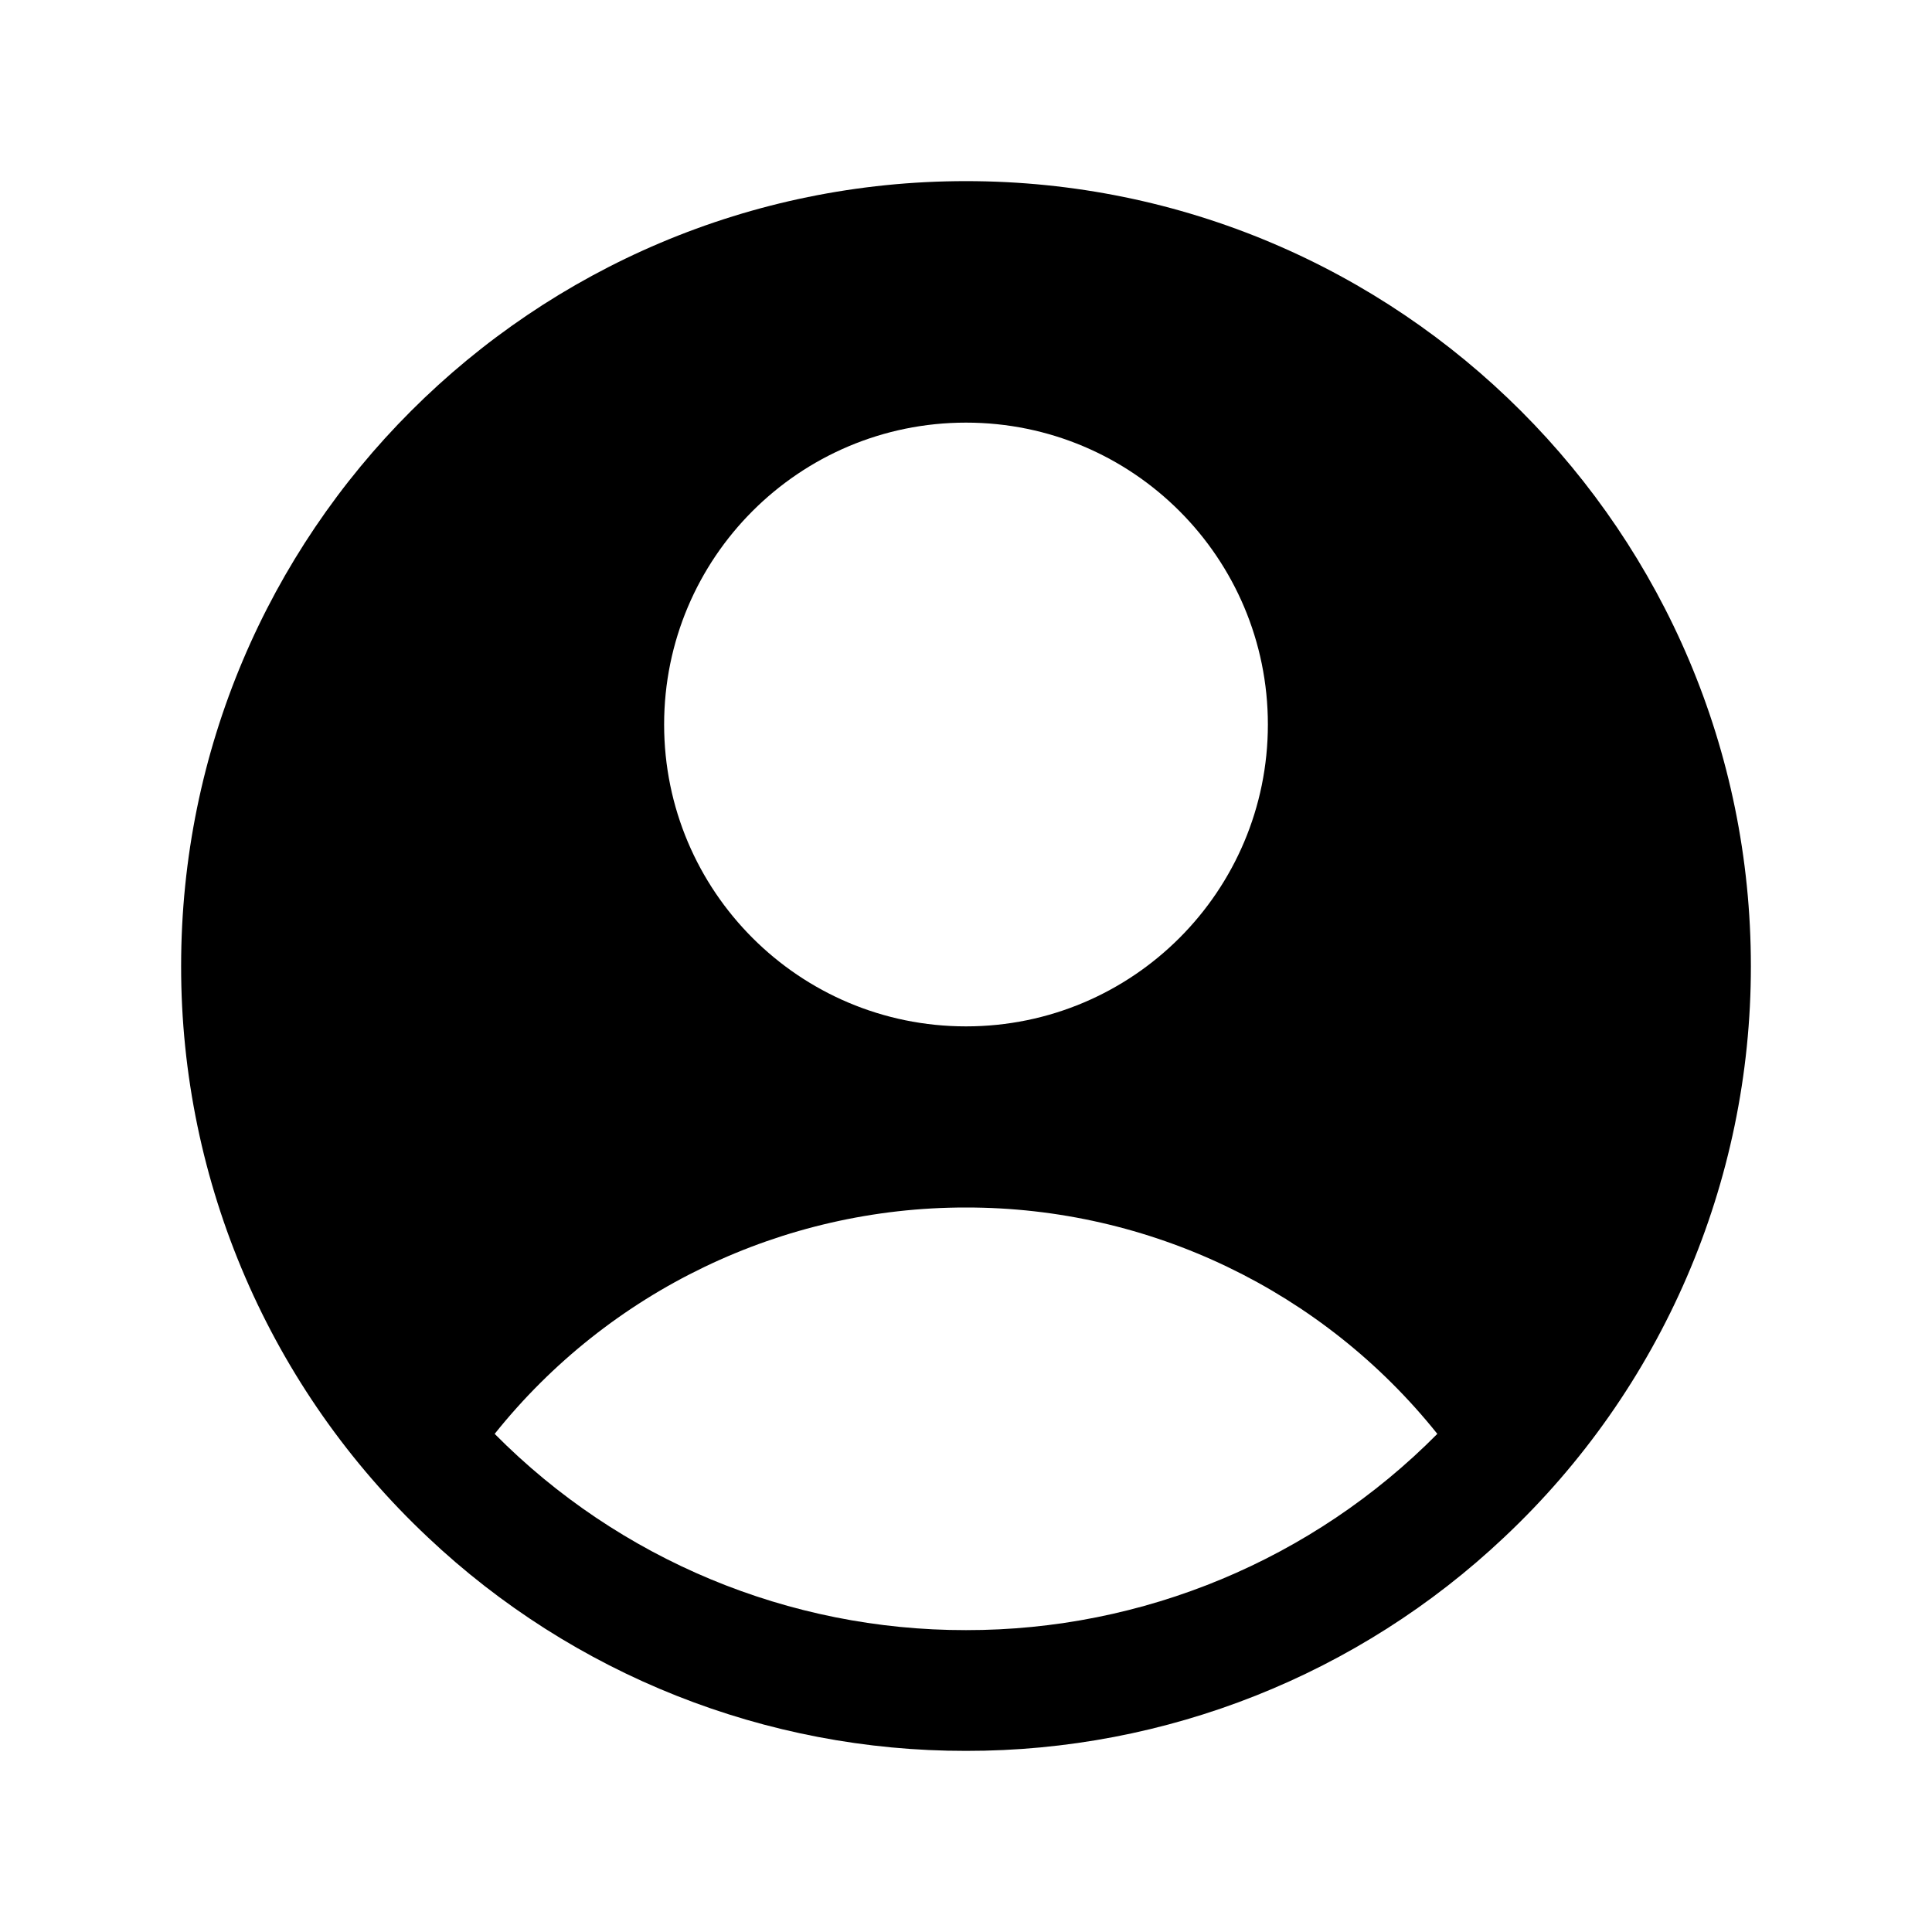
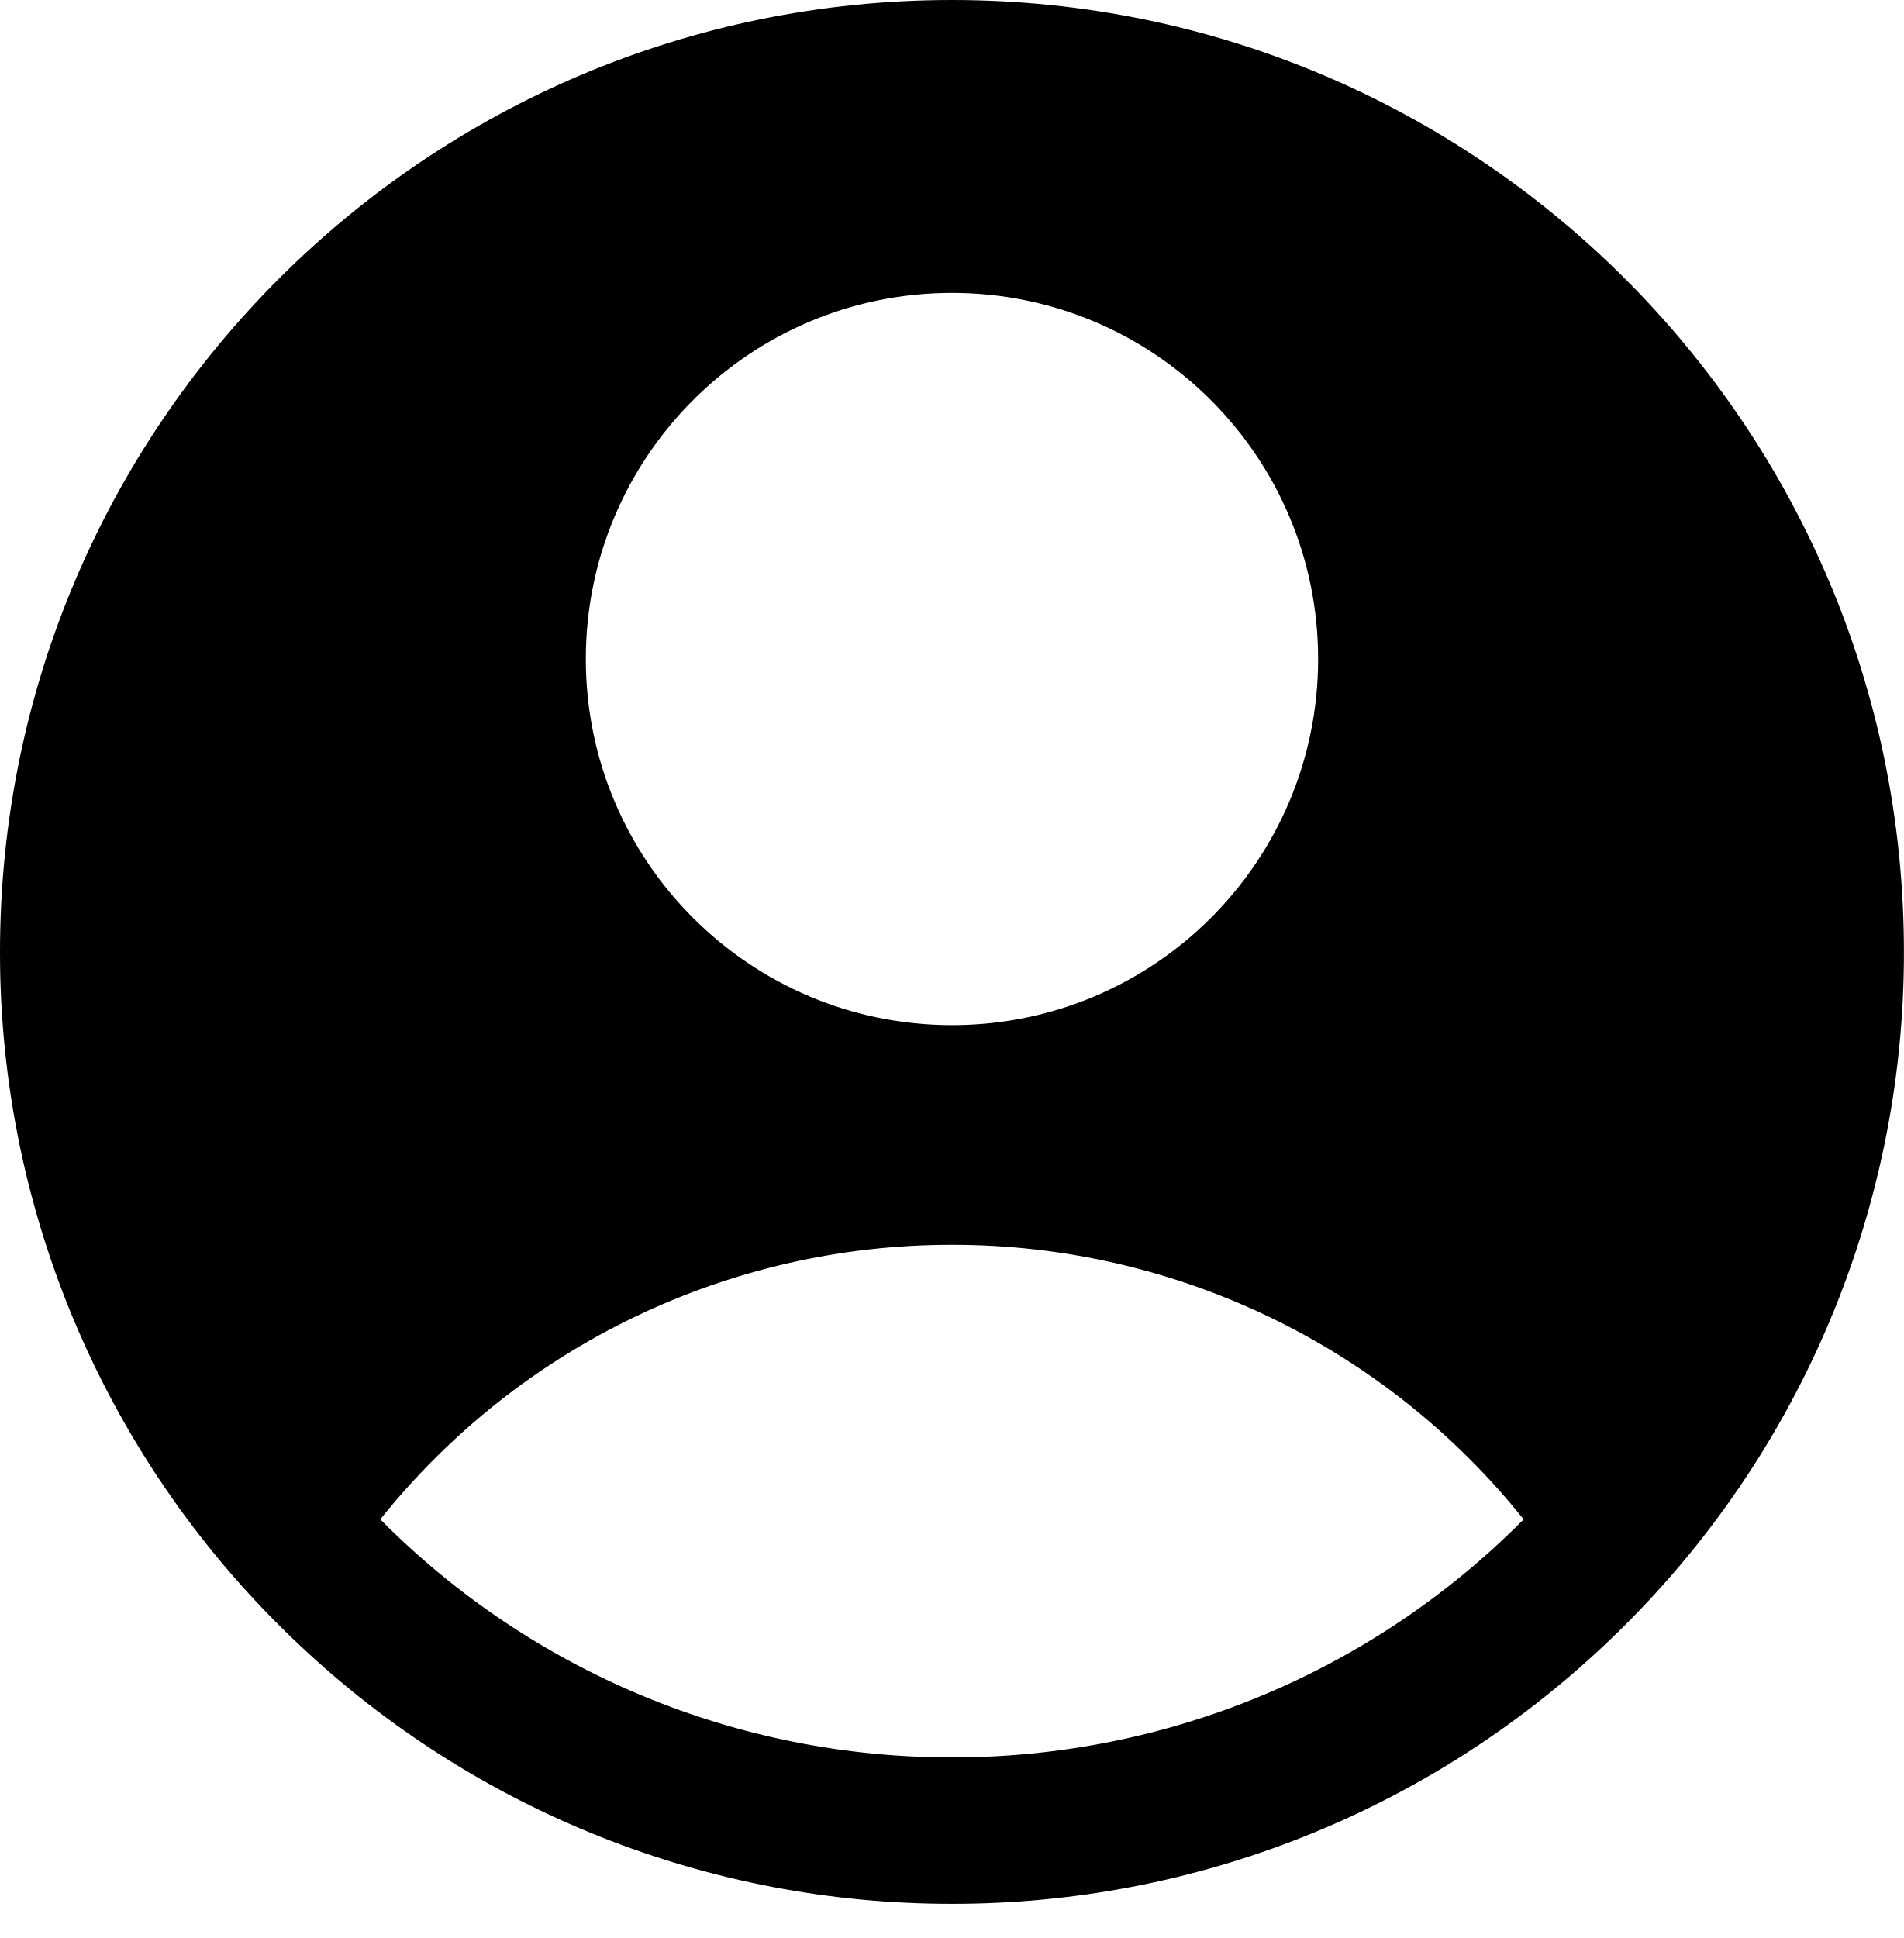
- <svg xmlns="http://www.w3.org/2000/svg" viewBox="0 0 24 24" fill="currentColor" class="size-6">
-   <path fill-rule="evenodd" d="M18.685 19.097A9.723 9.723 0 0 0 21.75 12c0-5.385-4.365-9.75-9.75-9.75S2.25 6.615 2.25 12a9.723 9.723 0 0 0 3.065 7.097A9.716 9.716 0 0 0 12 21.75a9.716 9.716 0 0 0 6.685-2.653Zm-12.54-1.285A7.486 7.486 0 0 1 12 15a7.486 7.486 0 0 1 5.855 2.812A8.224 8.224 0 0 1 12 20.25a8.224 8.224 0 0 1-5.855-2.438ZM15.75 9a3.75 3.75 0 1 1-7.5 0 3.75 3.75 0 0 1 7.5 0Z" clip-rule="evenodd" />
+ <svg xmlns="http://www.w3.org/2000/svg" viewBox="2.25 2.25 19.5 19.85" fill="currentColor" aria-hidden="true" focusable="false">
+   <path fill-rule="evenodd" clip-rule="evenodd" d="M18.685 19.097A9.723 9.723 0 0 0 21.75 12c0-5.385-4.365-9.75-9.75-9.75S2.25 6.615 2.25 12a9.723 9.723 0 0 0 3.065 7.097A9.716 9.716 0 0 0 12 21.75a9.716 9.716 0 0 0 6.685-2.653Zm-12.54-1.285A7.486 7.486 0 0 1 12 15a7.486 7.486 0 0 1 5.855 2.812A8.224 8.224 0 0 1 12 20.25a8.224 8.224 0 0 1-5.855-2.438ZM15.75 9a3.75 3.75 0 1 1-7.5 0 3.75 3.75 0 0 1 7.5 0Z" />
</svg>
